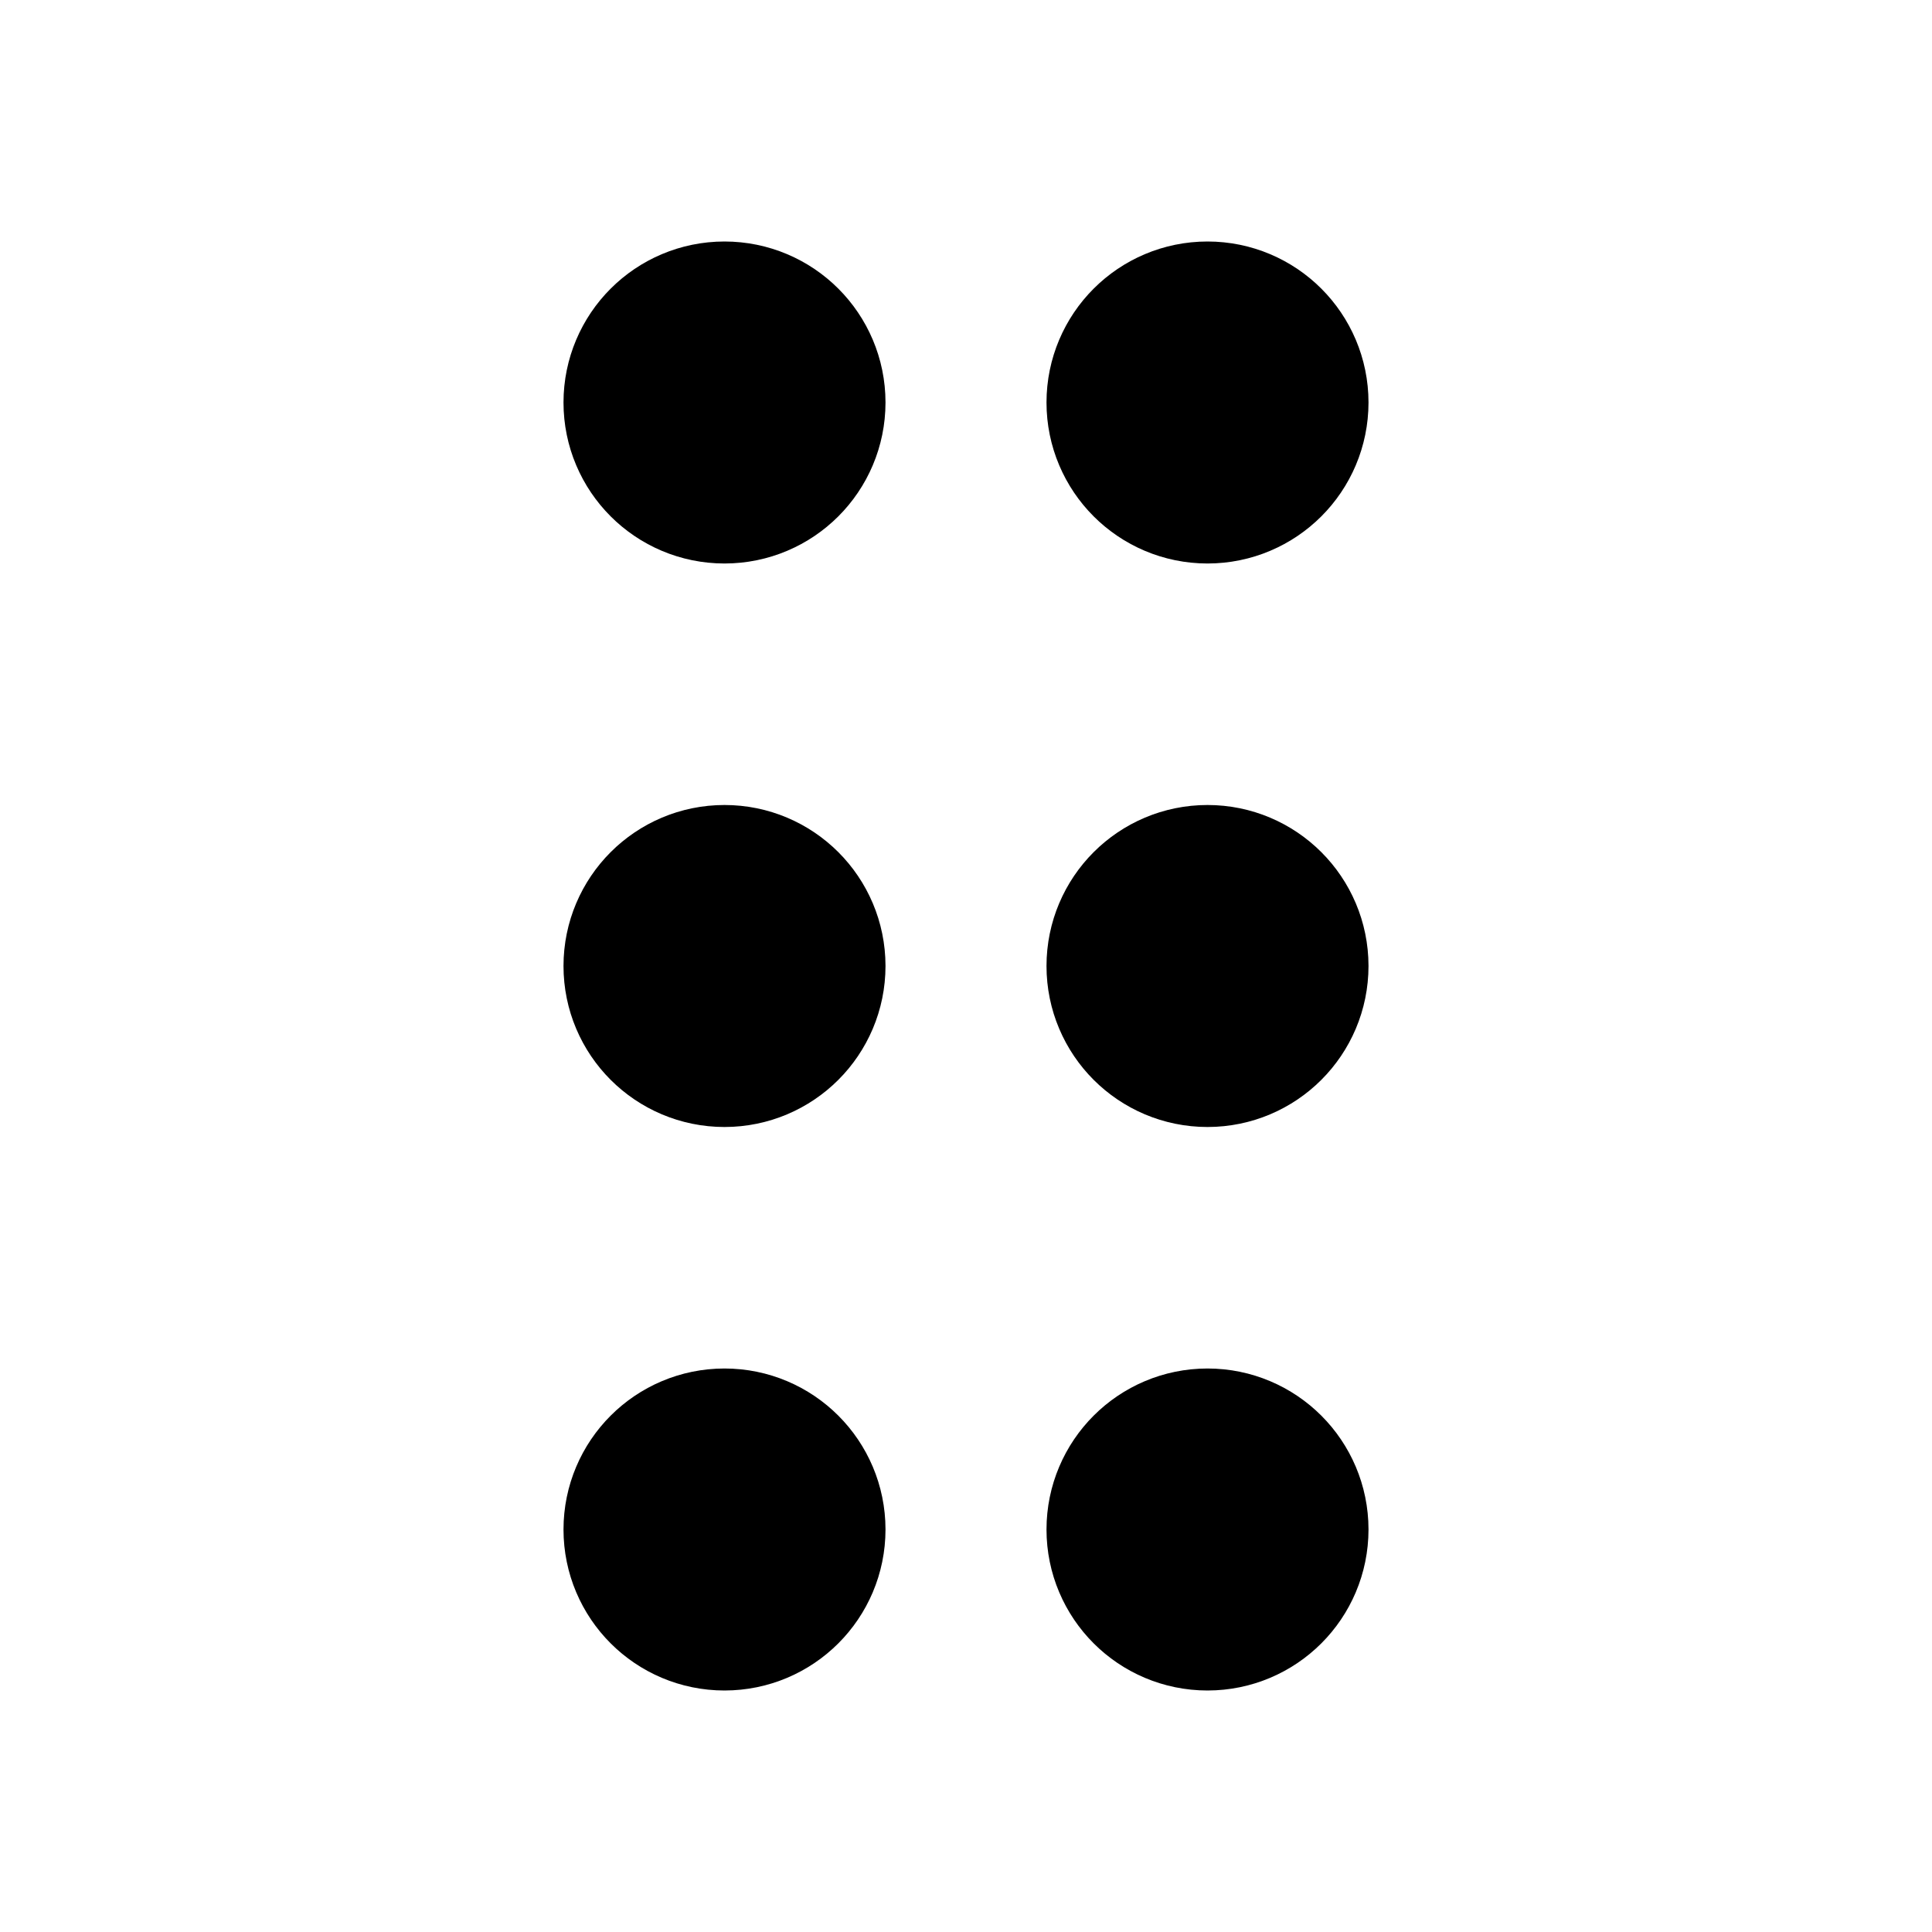
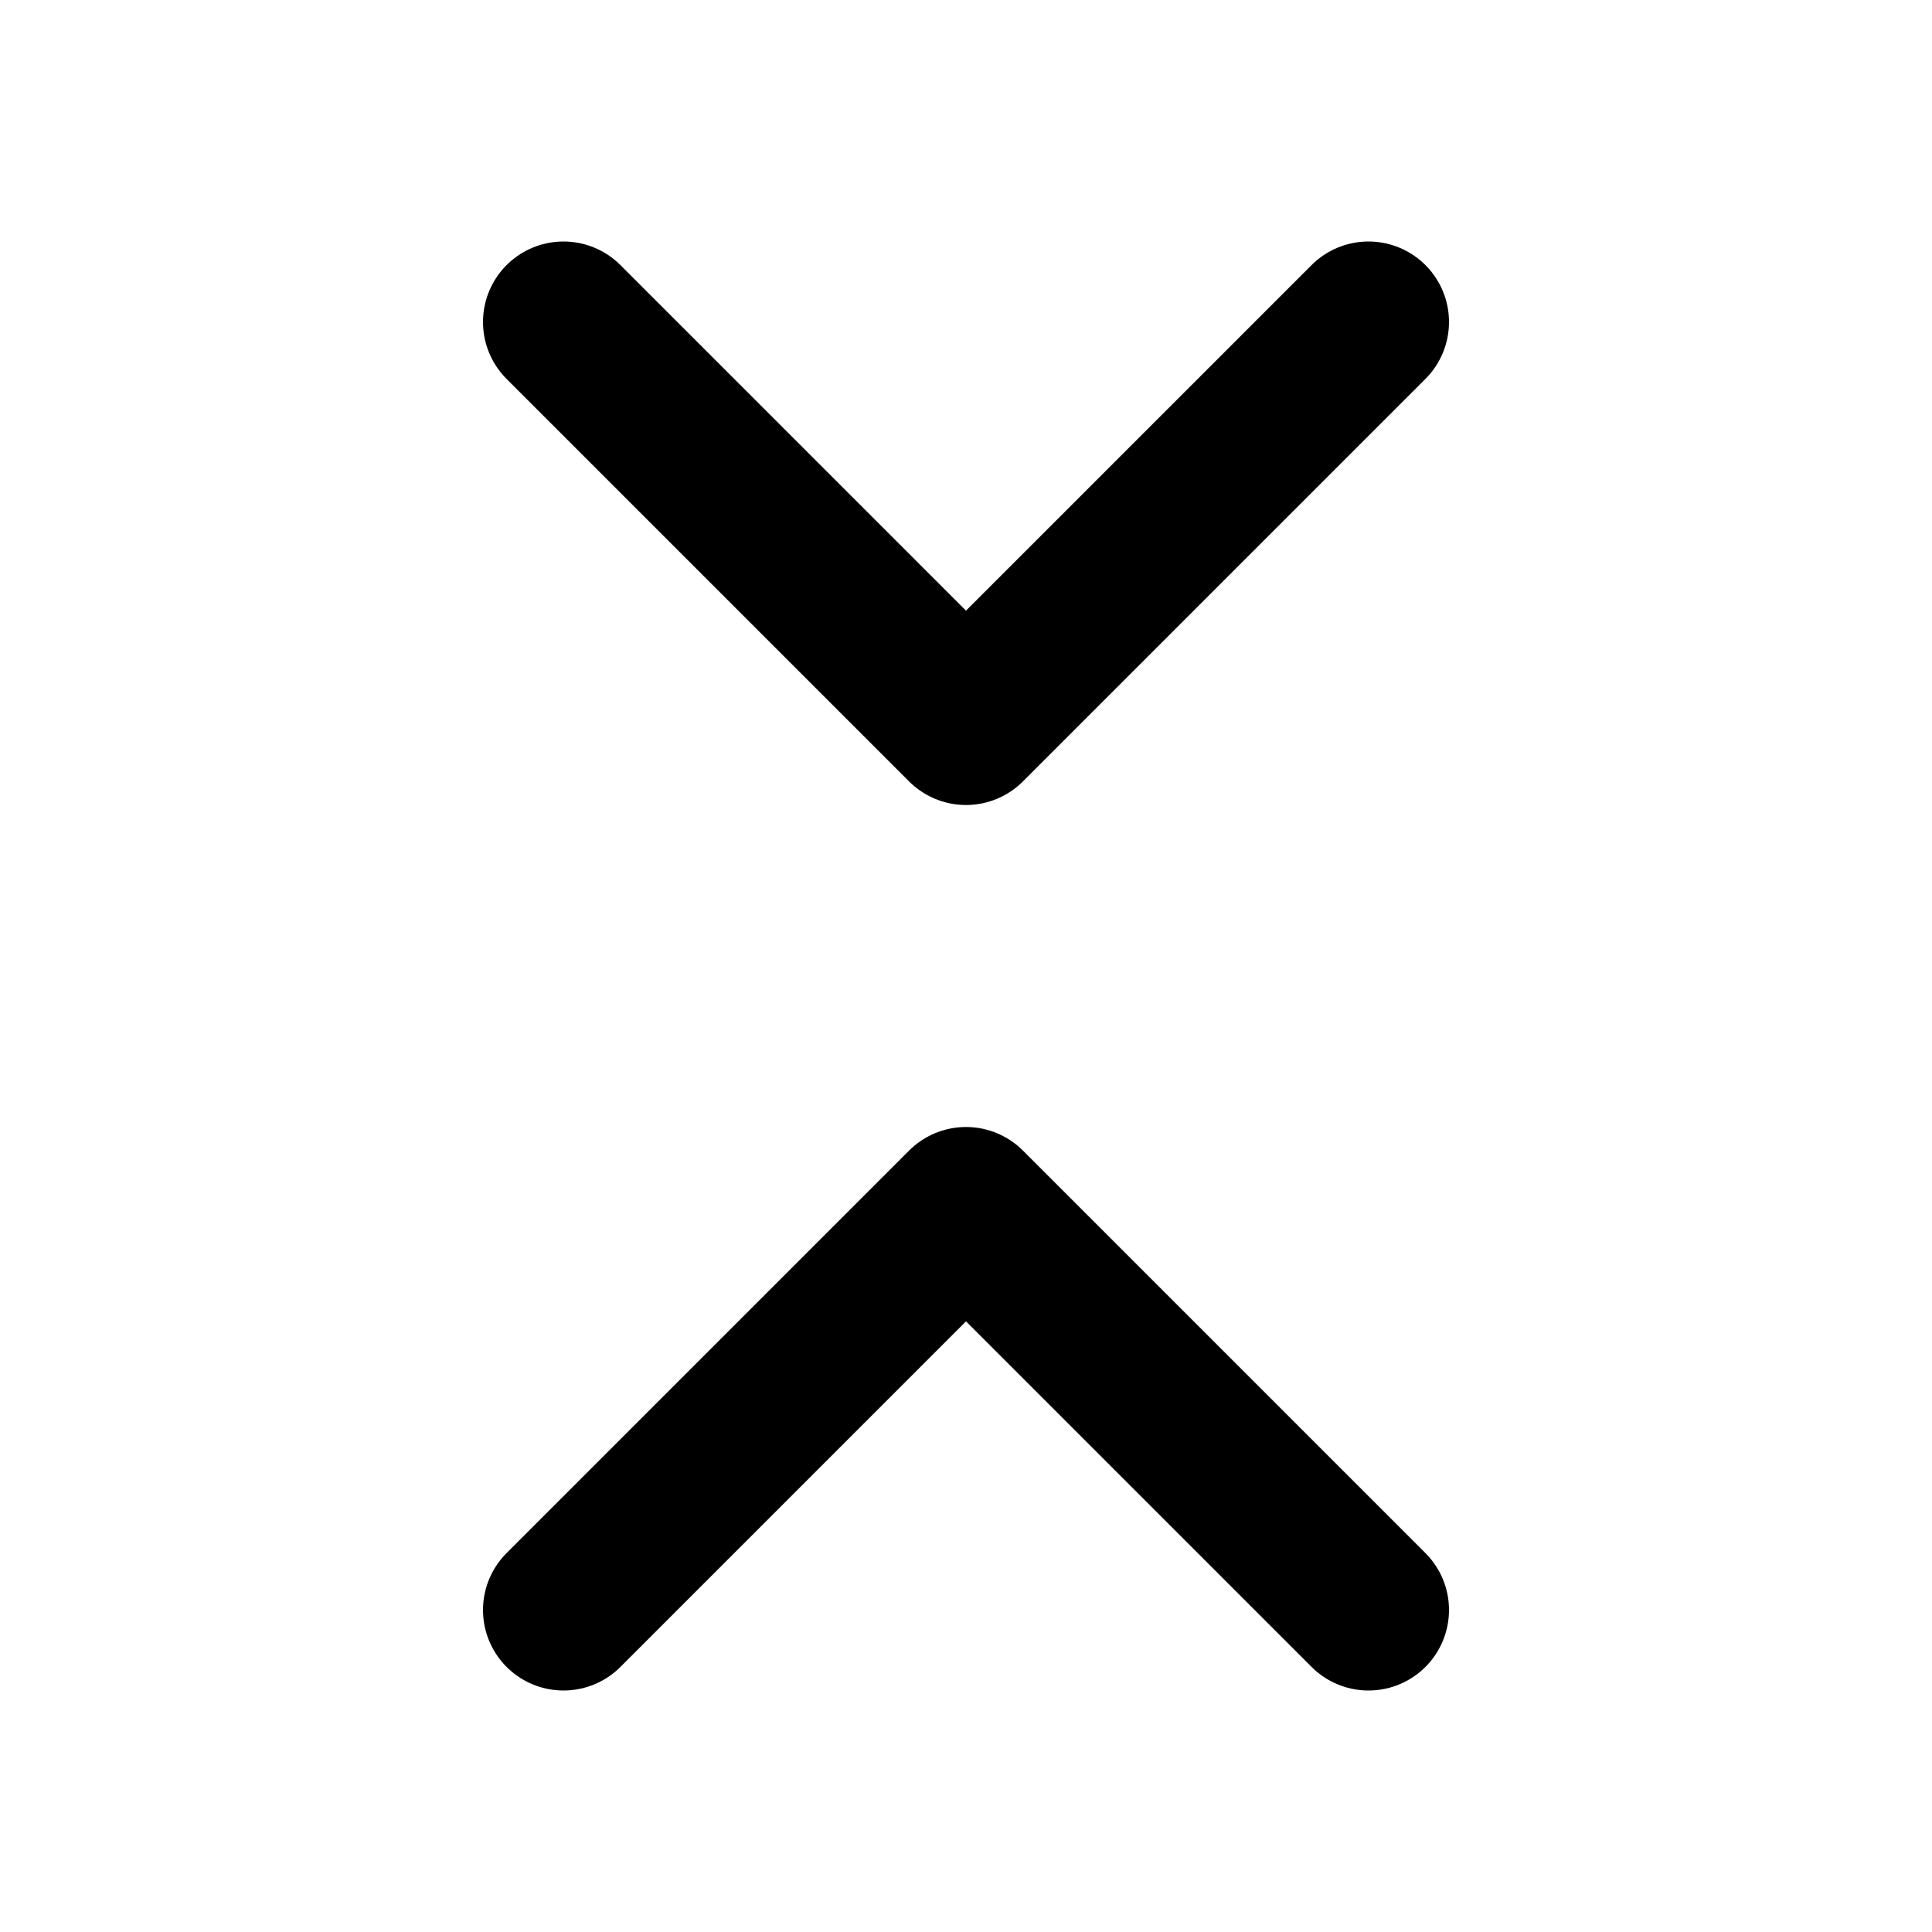
<svg xmlns="http://www.w3.org/2000/svg" width="24" height="24" viewBox="0 0 24 24" fill="none" stroke="currentColor" stroke-width="2" stroke-linecap="round" stroke-linejoin="round">
-   <circle cx="9" cy="12" r="1" />
-   <circle cx="9" cy="5" r="1" />
-   <circle cx="9" cy="19" r="1" />
-   <circle cx="15" cy="12" r="1" />
-   <circle cx="15" cy="5" r="1" />
-   <circle cx="15" cy="19" r="1" />
+   <path d="m7 20 5-5 5 5" />
+   <path d="m7 4 5 5 5-5" />
</svg>
